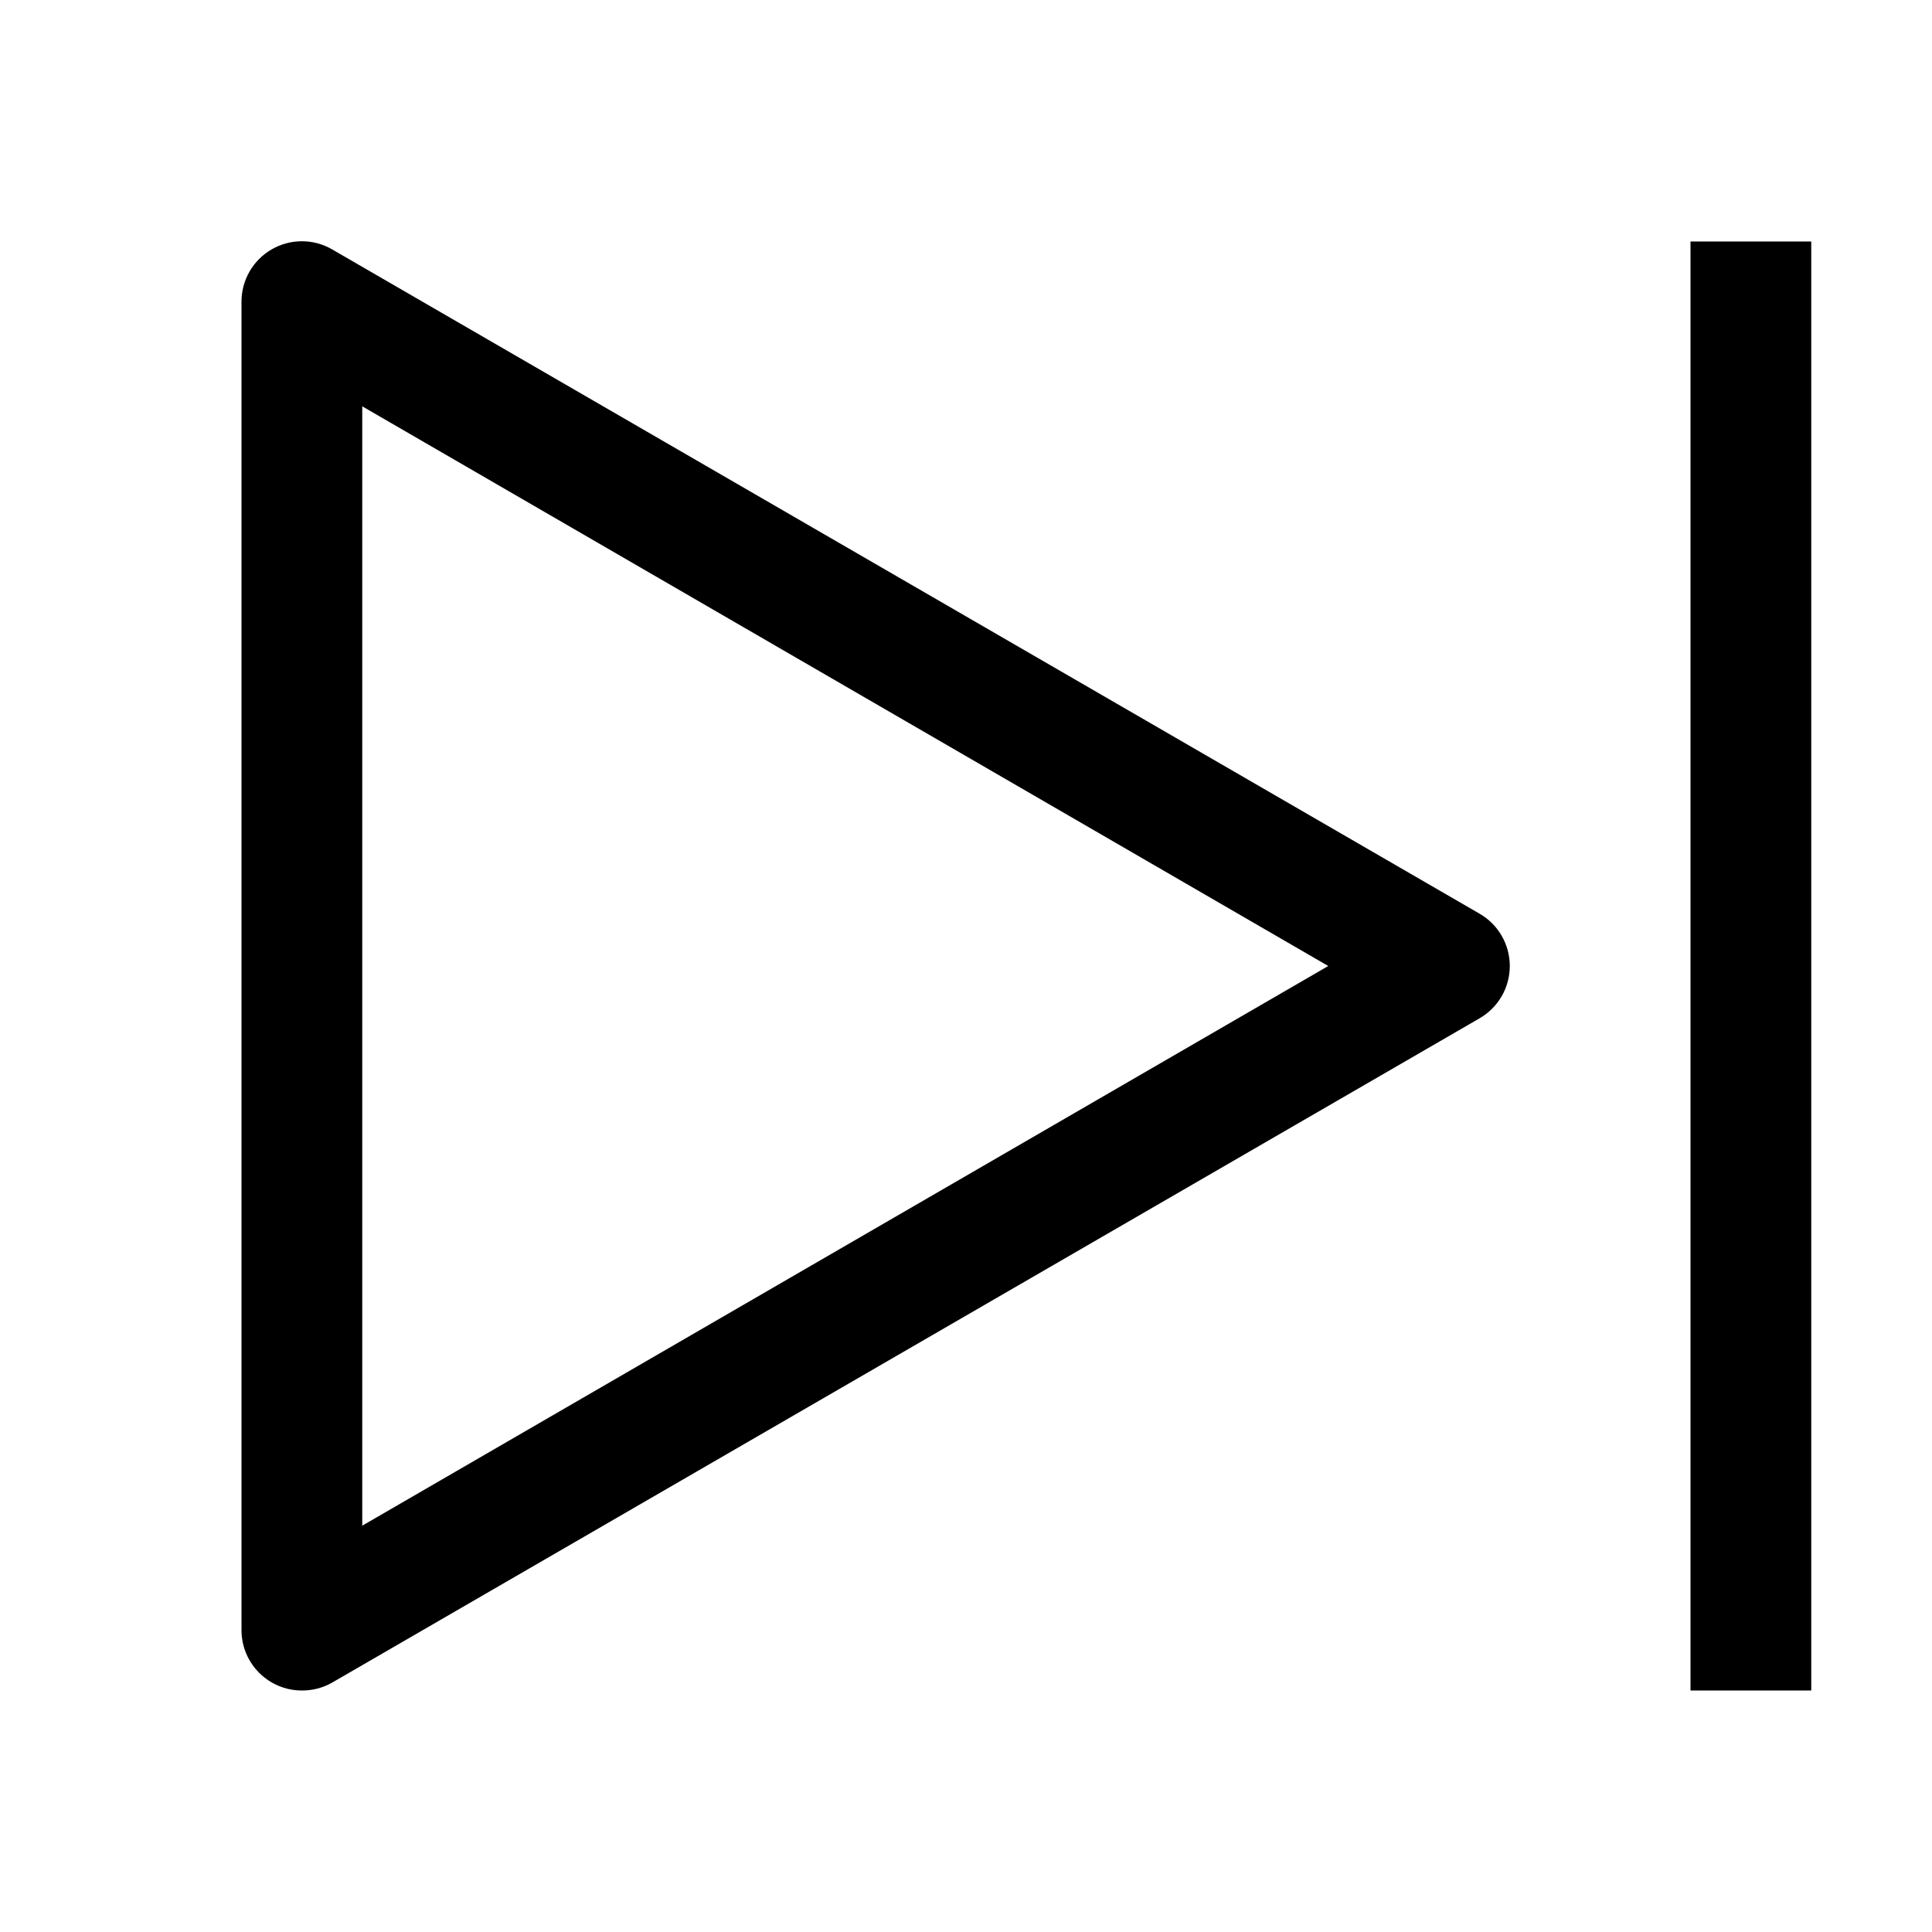
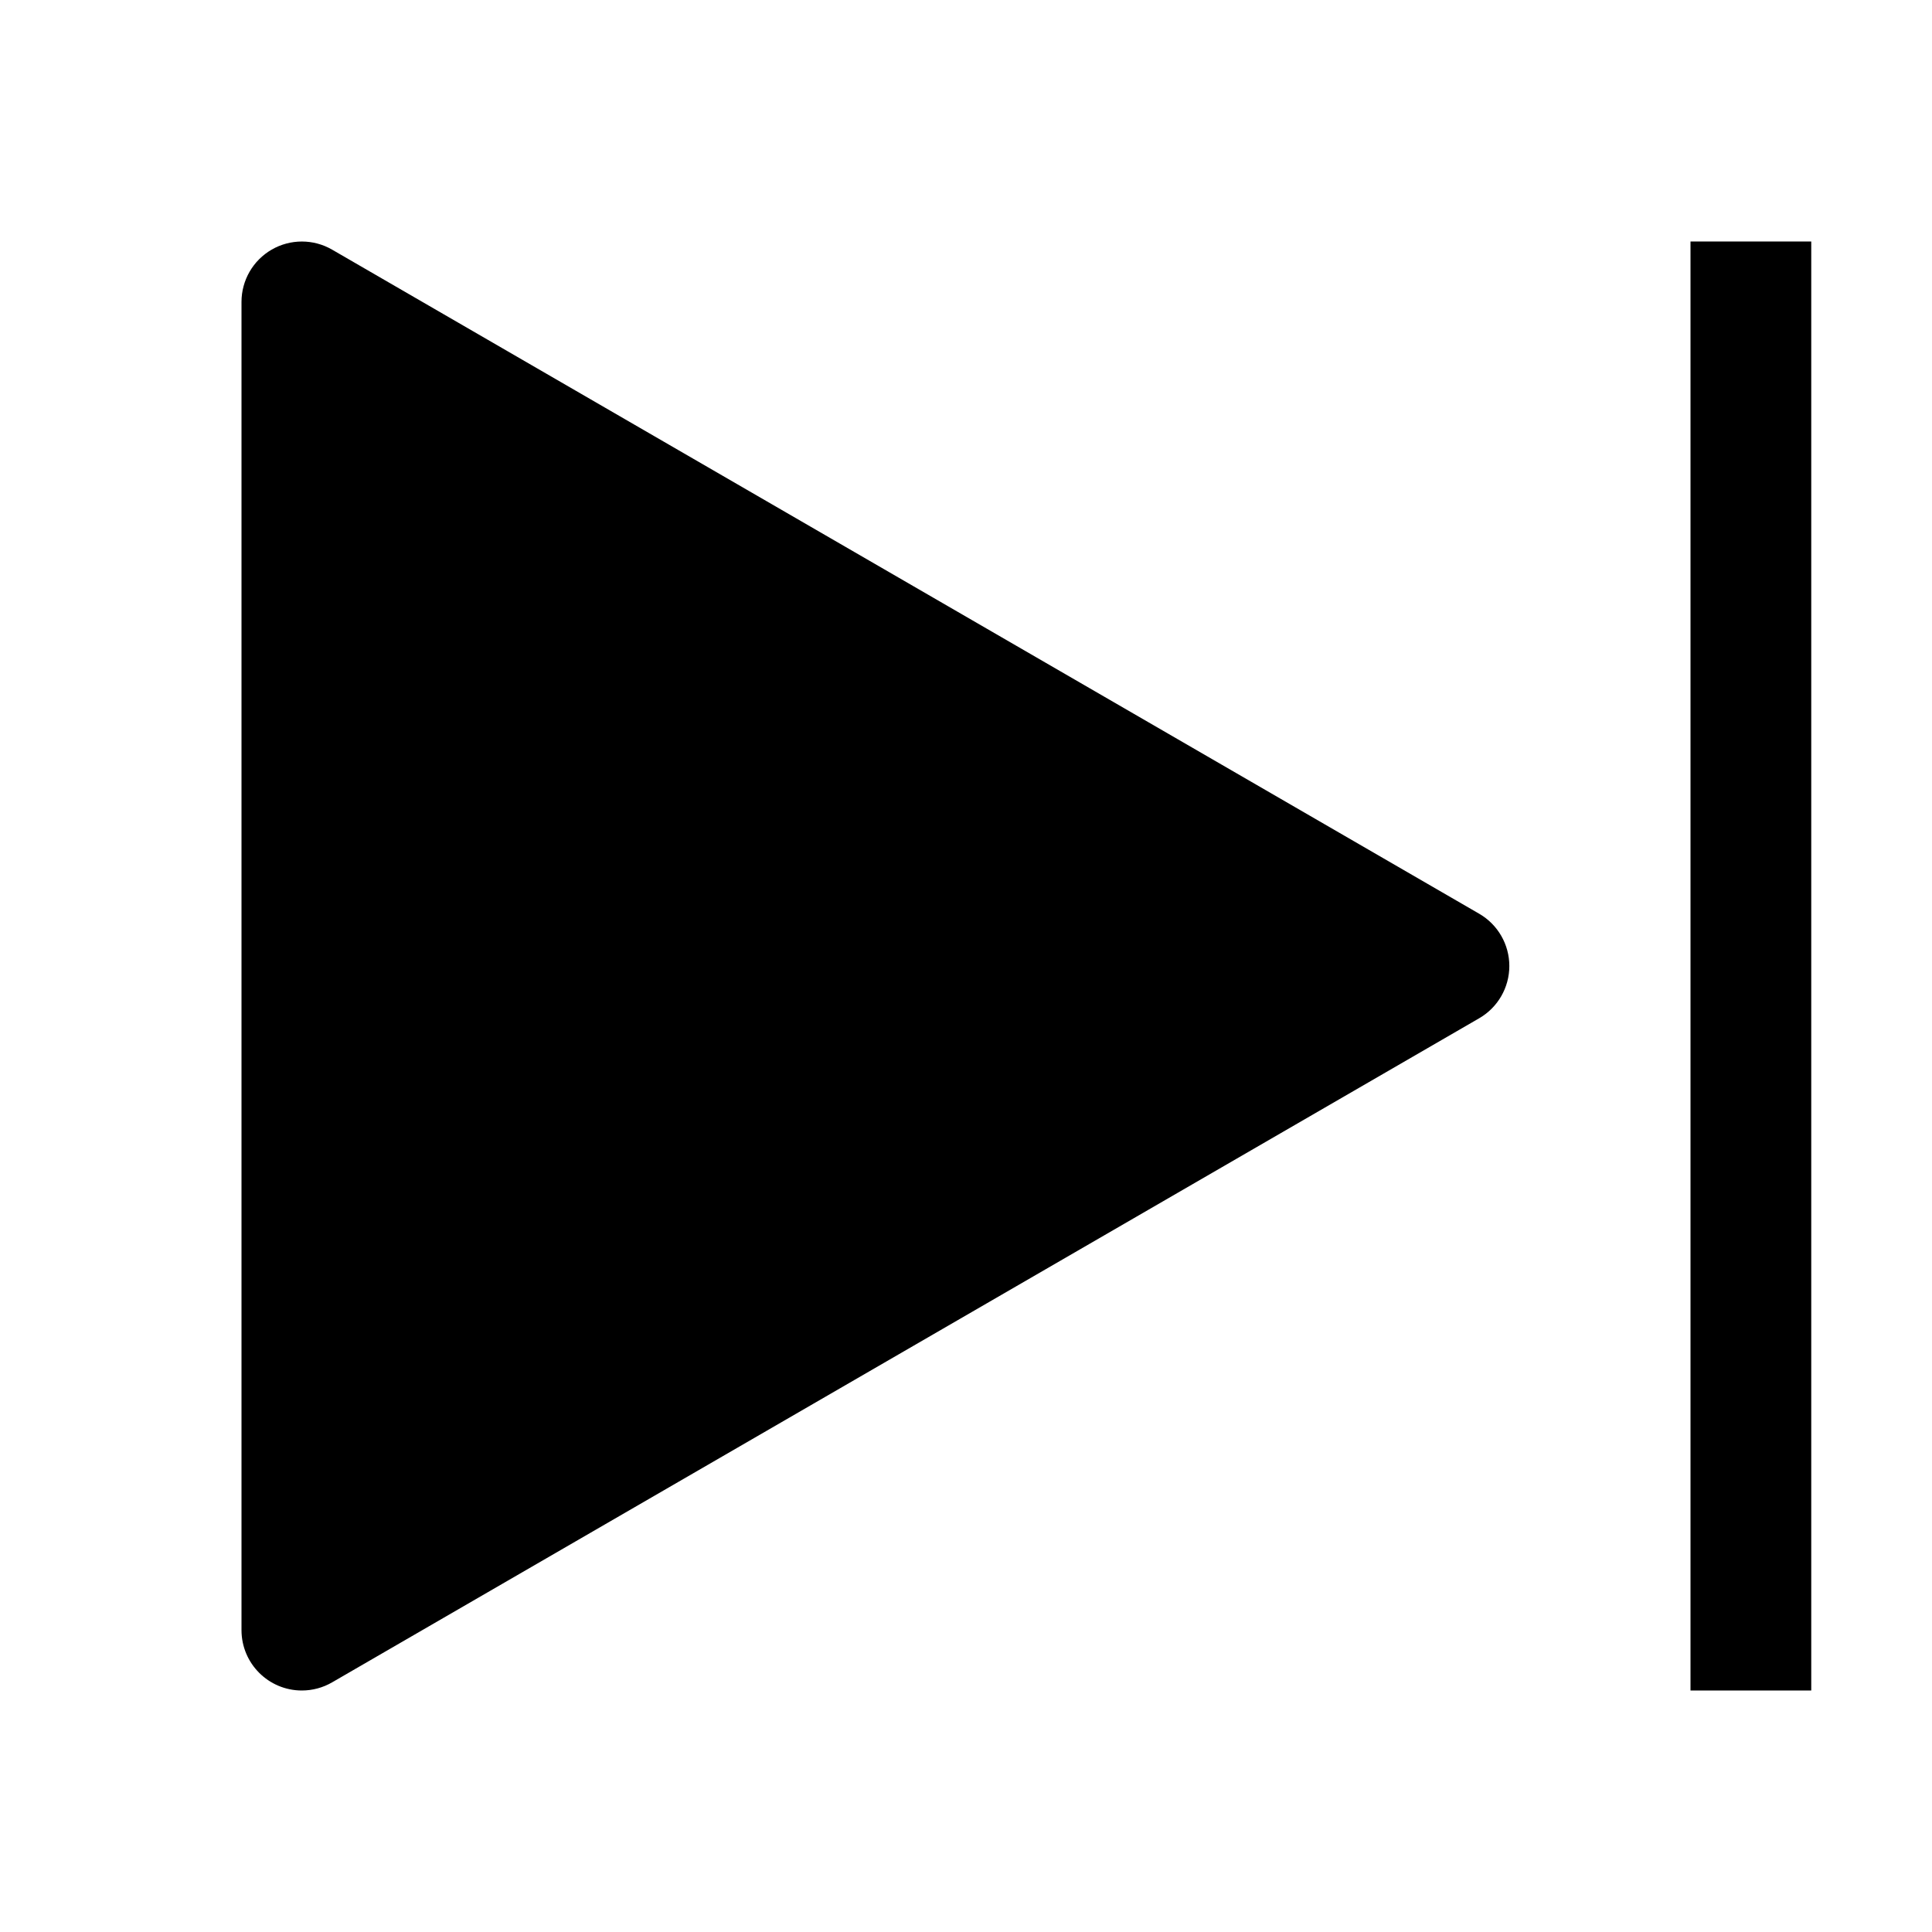
- <svg xmlns="http://www.w3.org/2000/svg" id="icon" viewBox="0 0 32 32">
+ <svg xmlns="http://www.w3.org/2000/svg" id="icon" width="32" height="32" viewBox="0 0 32 32">
  <defs>
    <style>.cls-1{fill:none;}</style>
  </defs>
-   <path d="M5,28a1,1,0,0,1-1-1V5a1,1,0,0,1,.5-.87,1,1,0,0,1,1,0l19,11a1,1,0,0,1,0,1.74l-19,11A1,1,0,0,1,5,28ZM6,6.73V25.27L22,16Z" transform="translate(0)" />
  <rect x="28" y="4" width="2" height="24" />
+   <path d="M5,28a1,1,0,0,1-1-1V5a1,1,0,0,1,1.501-.865l19,11a1,1,0,0,1,0,1.73l-19,11A.998.998,0,0,1,5,28Z" />
  <rect id="_Transparent_Rectangle_" data-name="&lt;Transparent Rectangle&gt;" class="cls-1" width="32" height="32" />
</svg>
